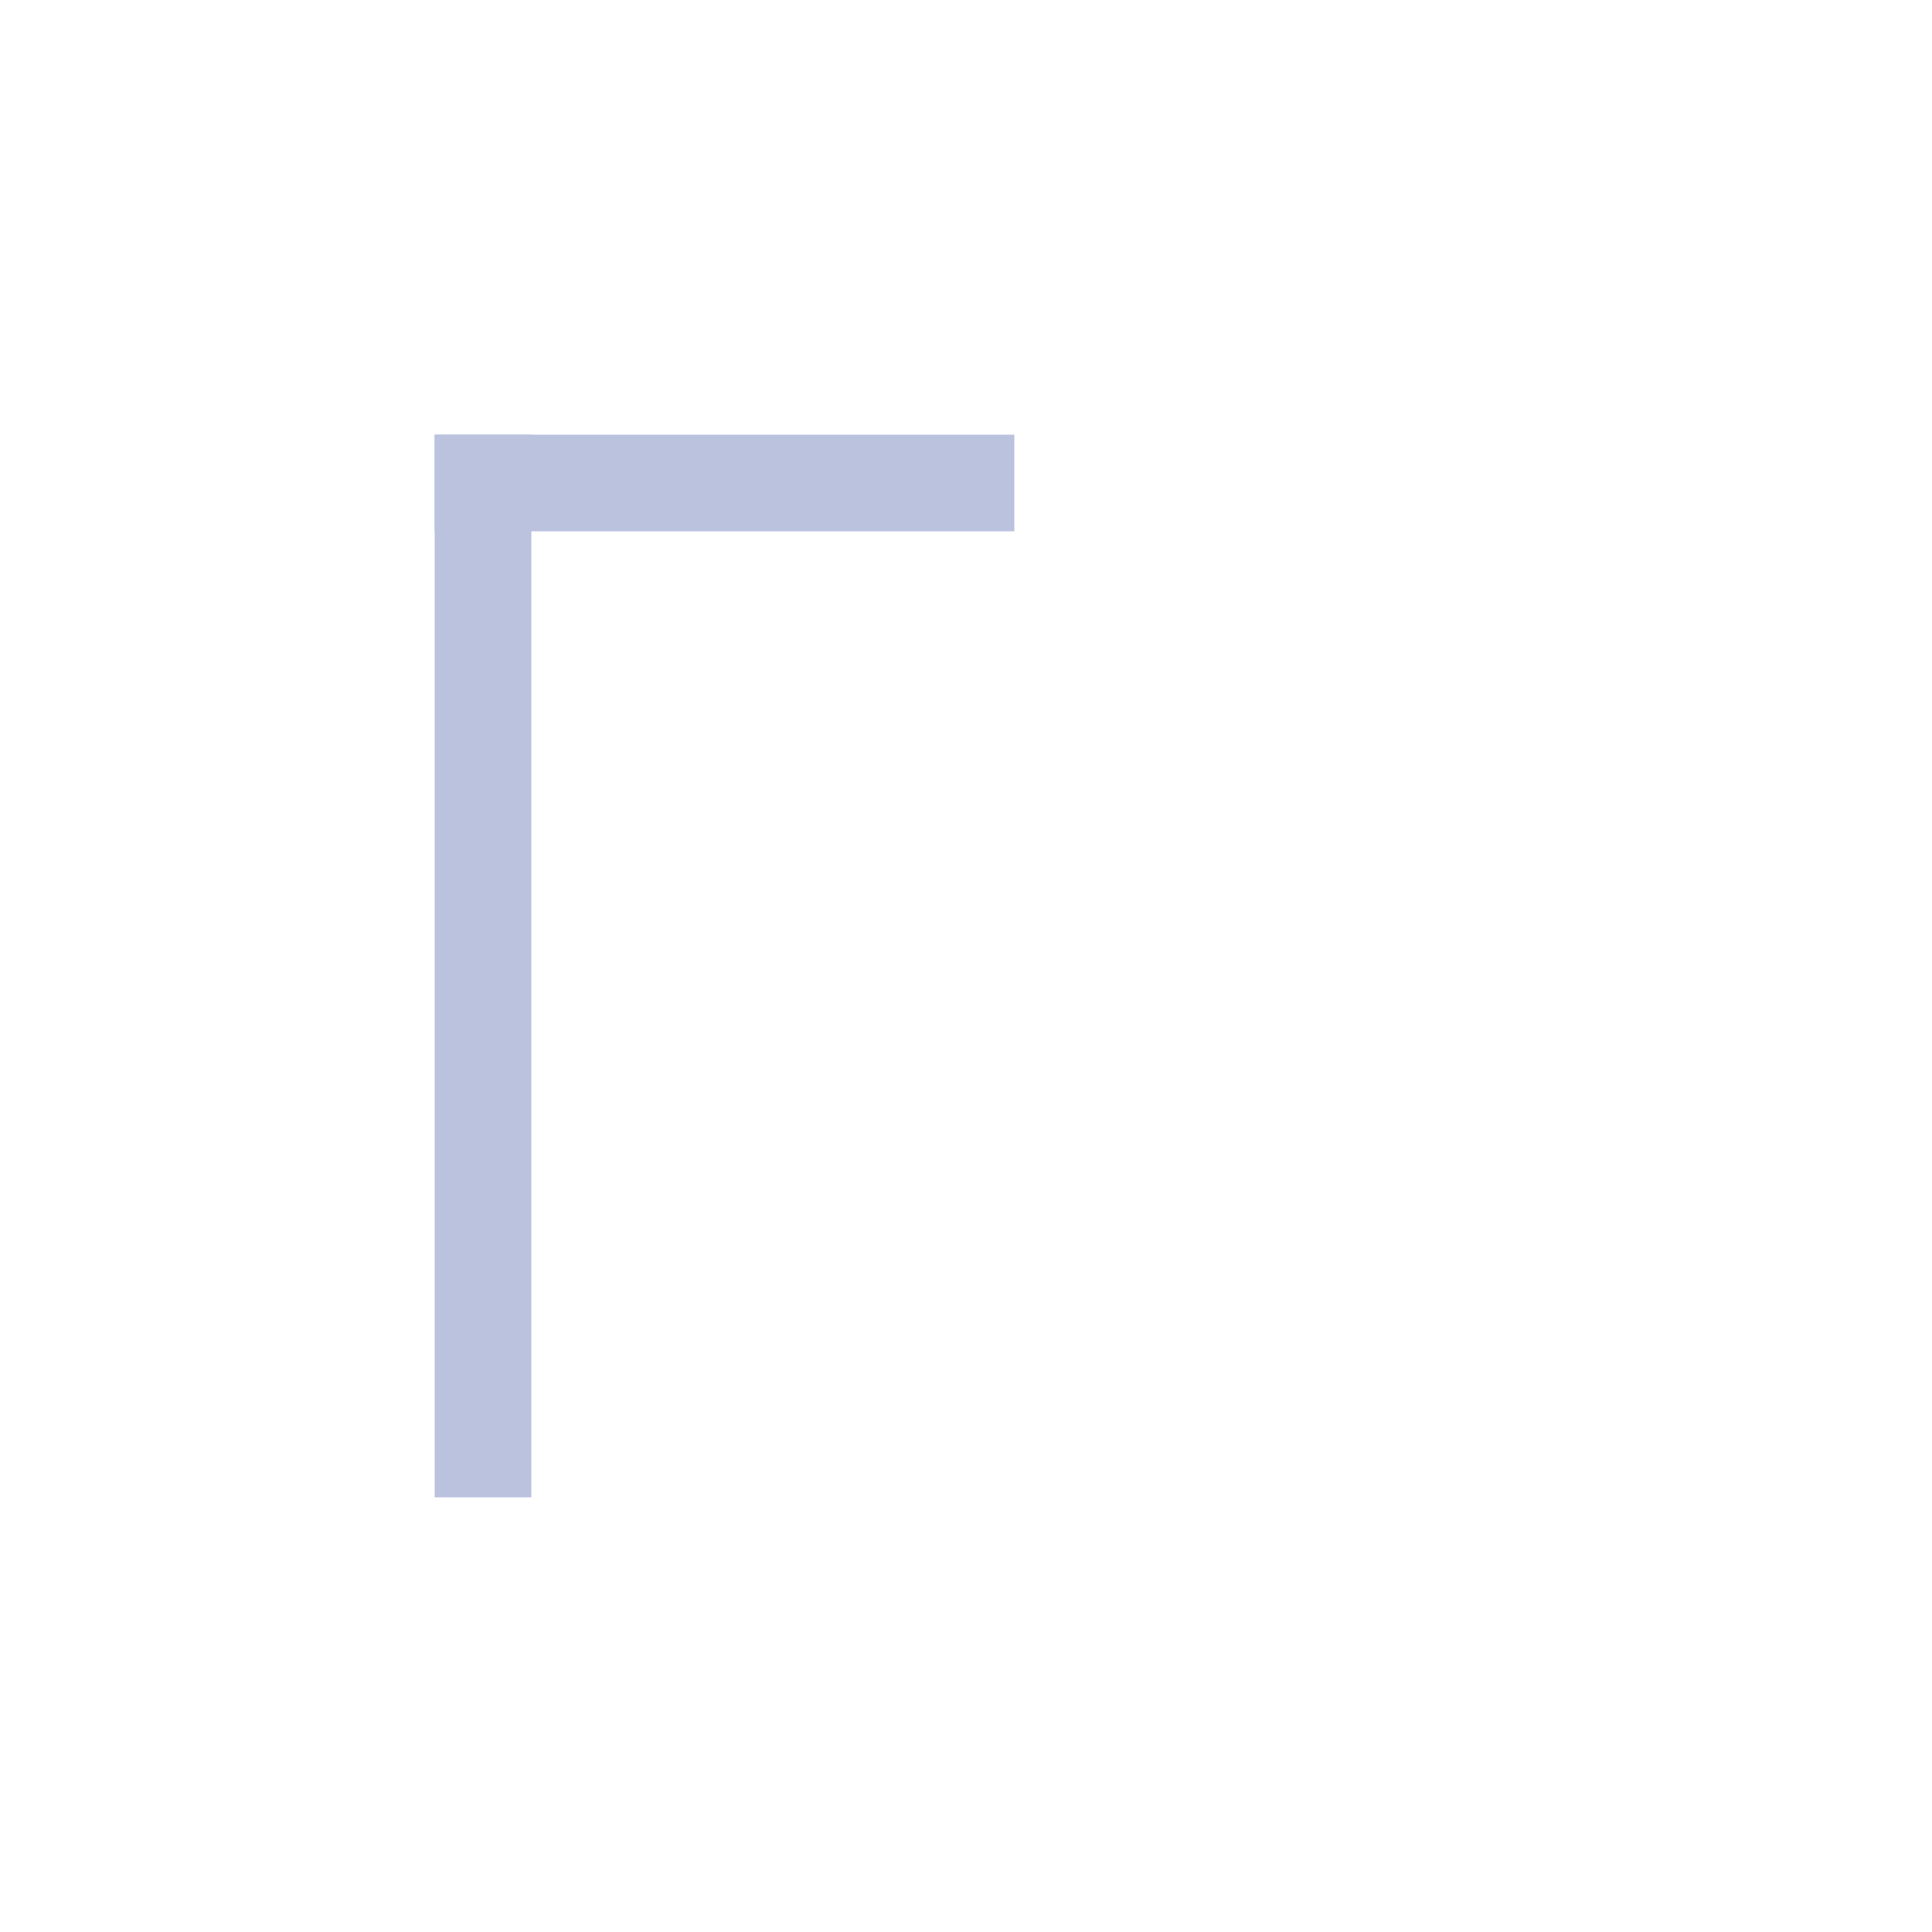
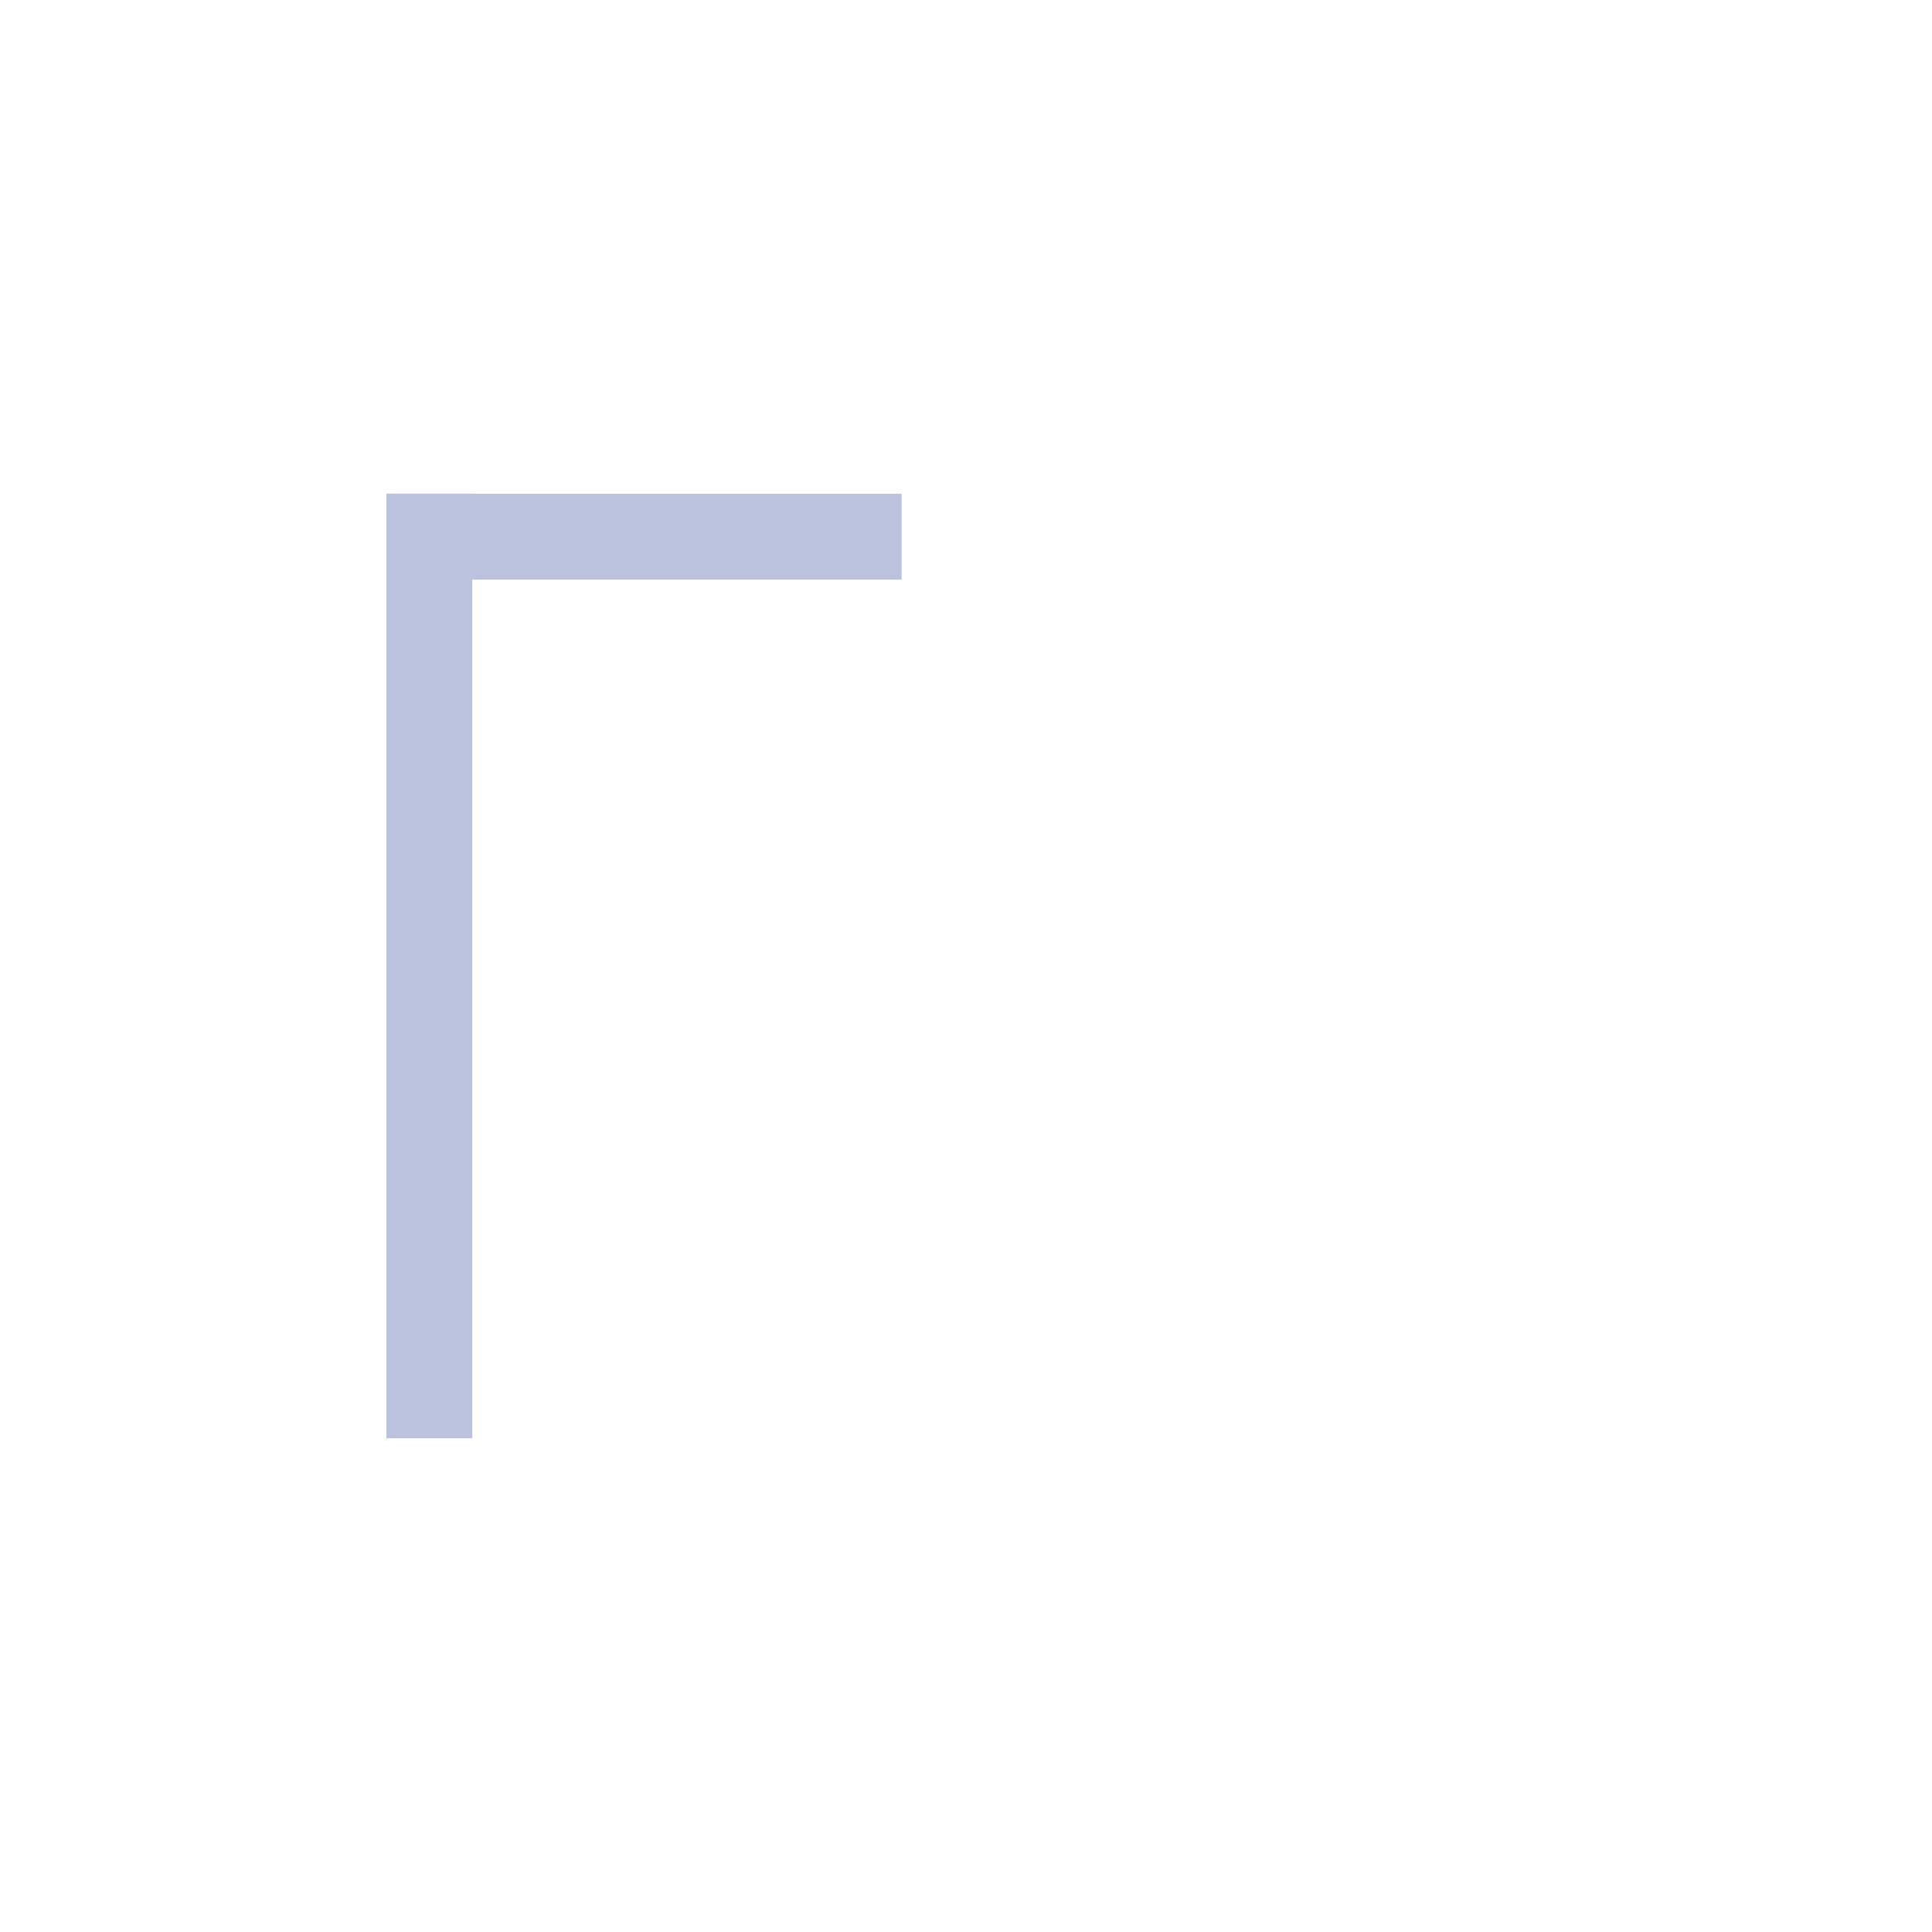
- <svg xmlns="http://www.w3.org/2000/svg" width="150" height="150" viewBox="0 0 200 100">
+ <svg xmlns="http://www.w3.org/2000/svg" width="150" height="150" viewBox="0 0 225 100">
  <defs>
    <g id="p">
      <line x1="0" y1="0" x2="0" y2="100" />
      <line x1="0" y1="0" x2="50" y2="0" />
    </g>
    <g id="b">
      <line x1="0" y1="0" x2="0" y2="100" />
      <line x1="0" y1="100" x2="50" y2="100" />
    </g>
    <g id="t">
      <line x1="50" y1="0" x2="50" y2="100" />
      <line x1="0" y1="0" x2="50" y2="0" />
    </g>
    <g id="k">
      <line x1="0" y1="0" x2="0" y2="50" />
      <line x1="0" y1="50" x2="50" y2="100" />
    </g>
    <g id="f">
      <line x1="0" y1="0" x2="0" y2="50" />
      <line x1="0" y1="0" x2="50" y2="0" />
    </g>
    <g id="sh">
      <line x1="0" y1="0" x2="0" y2="50" />
      <line x1="0" y1="0" x2="50" y2="50" />
    </g>
    <g id="zh">
      <line x1="0" y1="0" x2="0" y2="50" />
    </g>
    <g id="h">
      <line x1="0" y1="0" x2="0" y2="50" />
      <line x1="0" y1="50" x2="50" y2="50" />
      <line x1="50" y1="50" x2="50" y2="100" />
    </g>
    <g id="u">
      <line x1="0" y1="0" x2="0" y2="50" />
      <line x1="0" y1="50" x2="50" y2="50" />
      <line x1="0" y1="0" x2="50" y2="0" />
      <line x1="50" y1="0" x2="50" y2="50" />
    </g>
    <g id="o">
      <line x1="0" y1="0" x2="0" y2="50" />
      <line x1="0" y1="50" x2="50" y2="50" />
      <line x1="0" y1="0" x2="50" y2="0" />
    </g>
    <g id="ough">
      <line x1="0" y1="0" x2="0" y2="50" />
      <line x1="0" y1="50" x2="50" y2="50" />
      <line x1="0" y1="0" x2="50" y2="50" />
    </g>
    <g id="a">
      <line x1="0" y1="0" x2="0" y2="50" />
      <line x1="0" y1="0" x2="50" y2="50" />
      <line x1="0" y1="50" x2="50" y2="100" />
    </g>
    <g id="*">
      <line x1="0" y1="0" x2="0" y2="50" />
      <line x1="0" y1="0" x2="50" y2="50" />
      <line x1="0" y1="50" x2="-50" y2="100" />
    </g>
    <g id="mb">
      <line x1="0" y1="0" x2="0" y2="50" />
      <line x1="0" y1="50" x2="50" y2="50" />
      <line x1="0" y1="50" x2="50" y2="100" />
    </g>
    <g id="ng">
      <line x1="0" y1="0" x2="0" y2="50" />
      <line x1="0" y1="50" x2="50" y2="0" />
      <line x1="0" y1="50" x2="50" y2="100" />
    </g>
  </defs>
  <g stroke="#bac2de" stroke-width="10" stroke-linecap="square" fill="none">
    <use href="#p" transform="translate(50,0)" />
  </g>
</svg>
